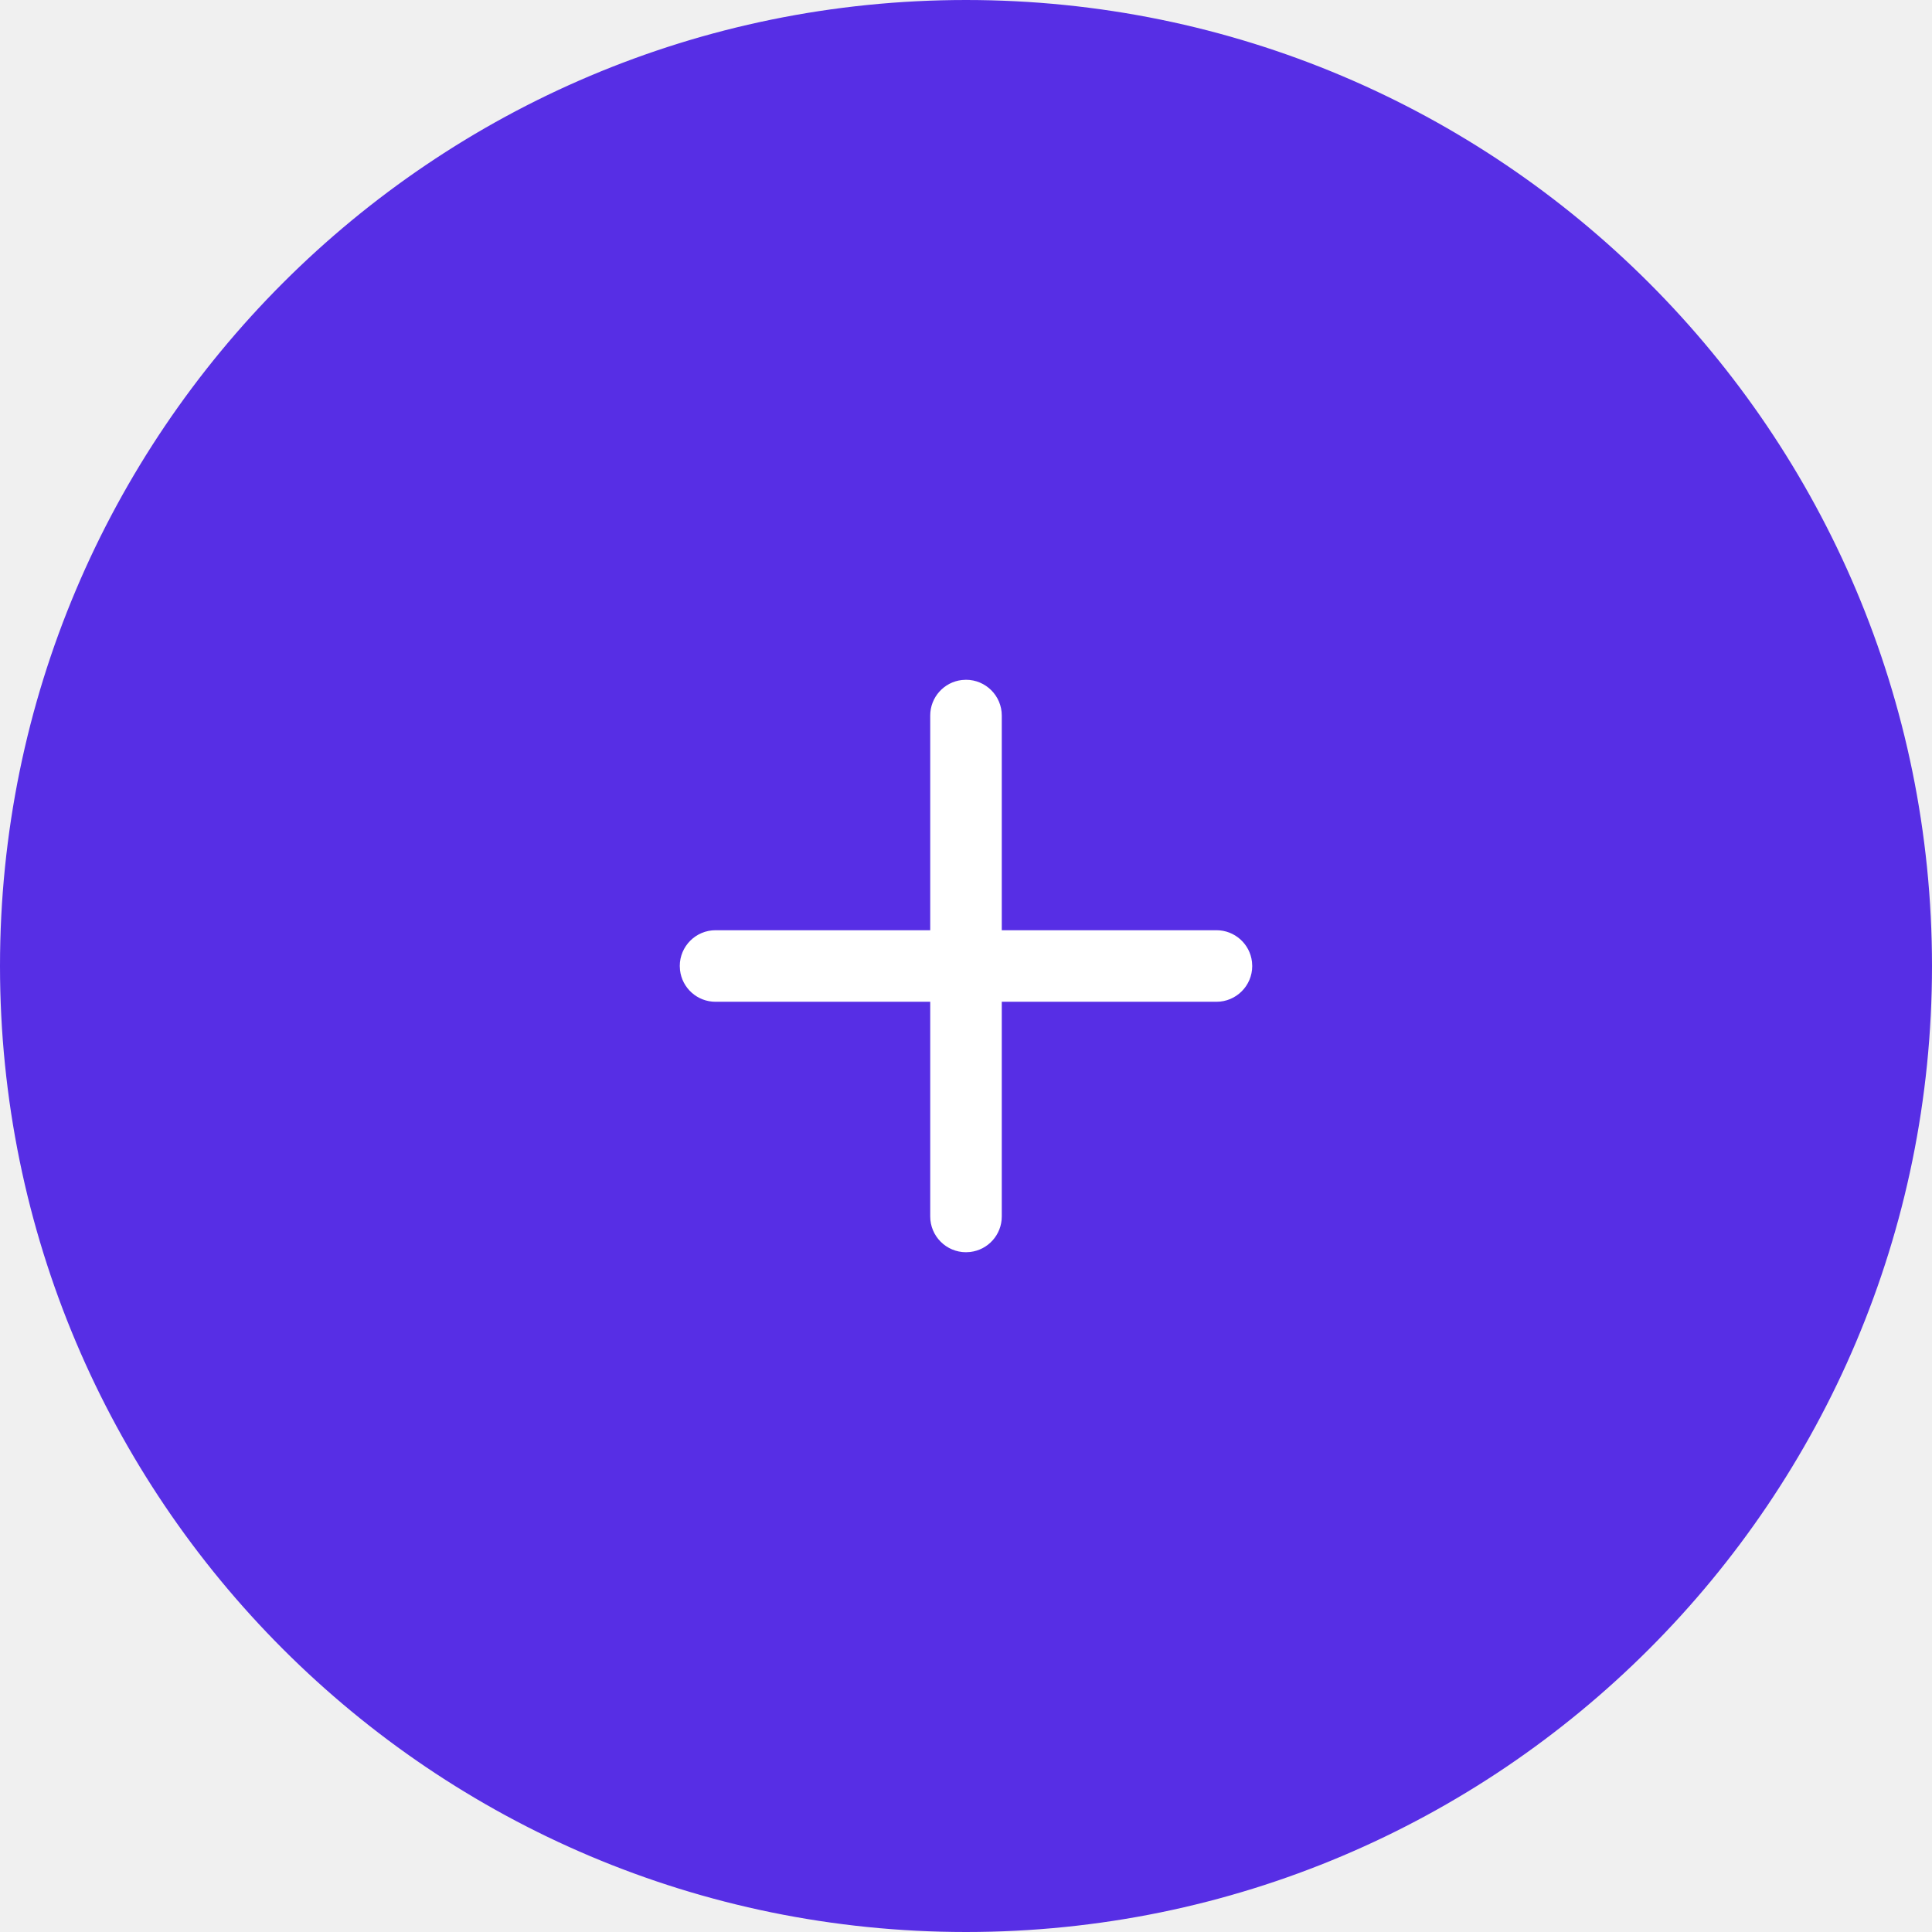
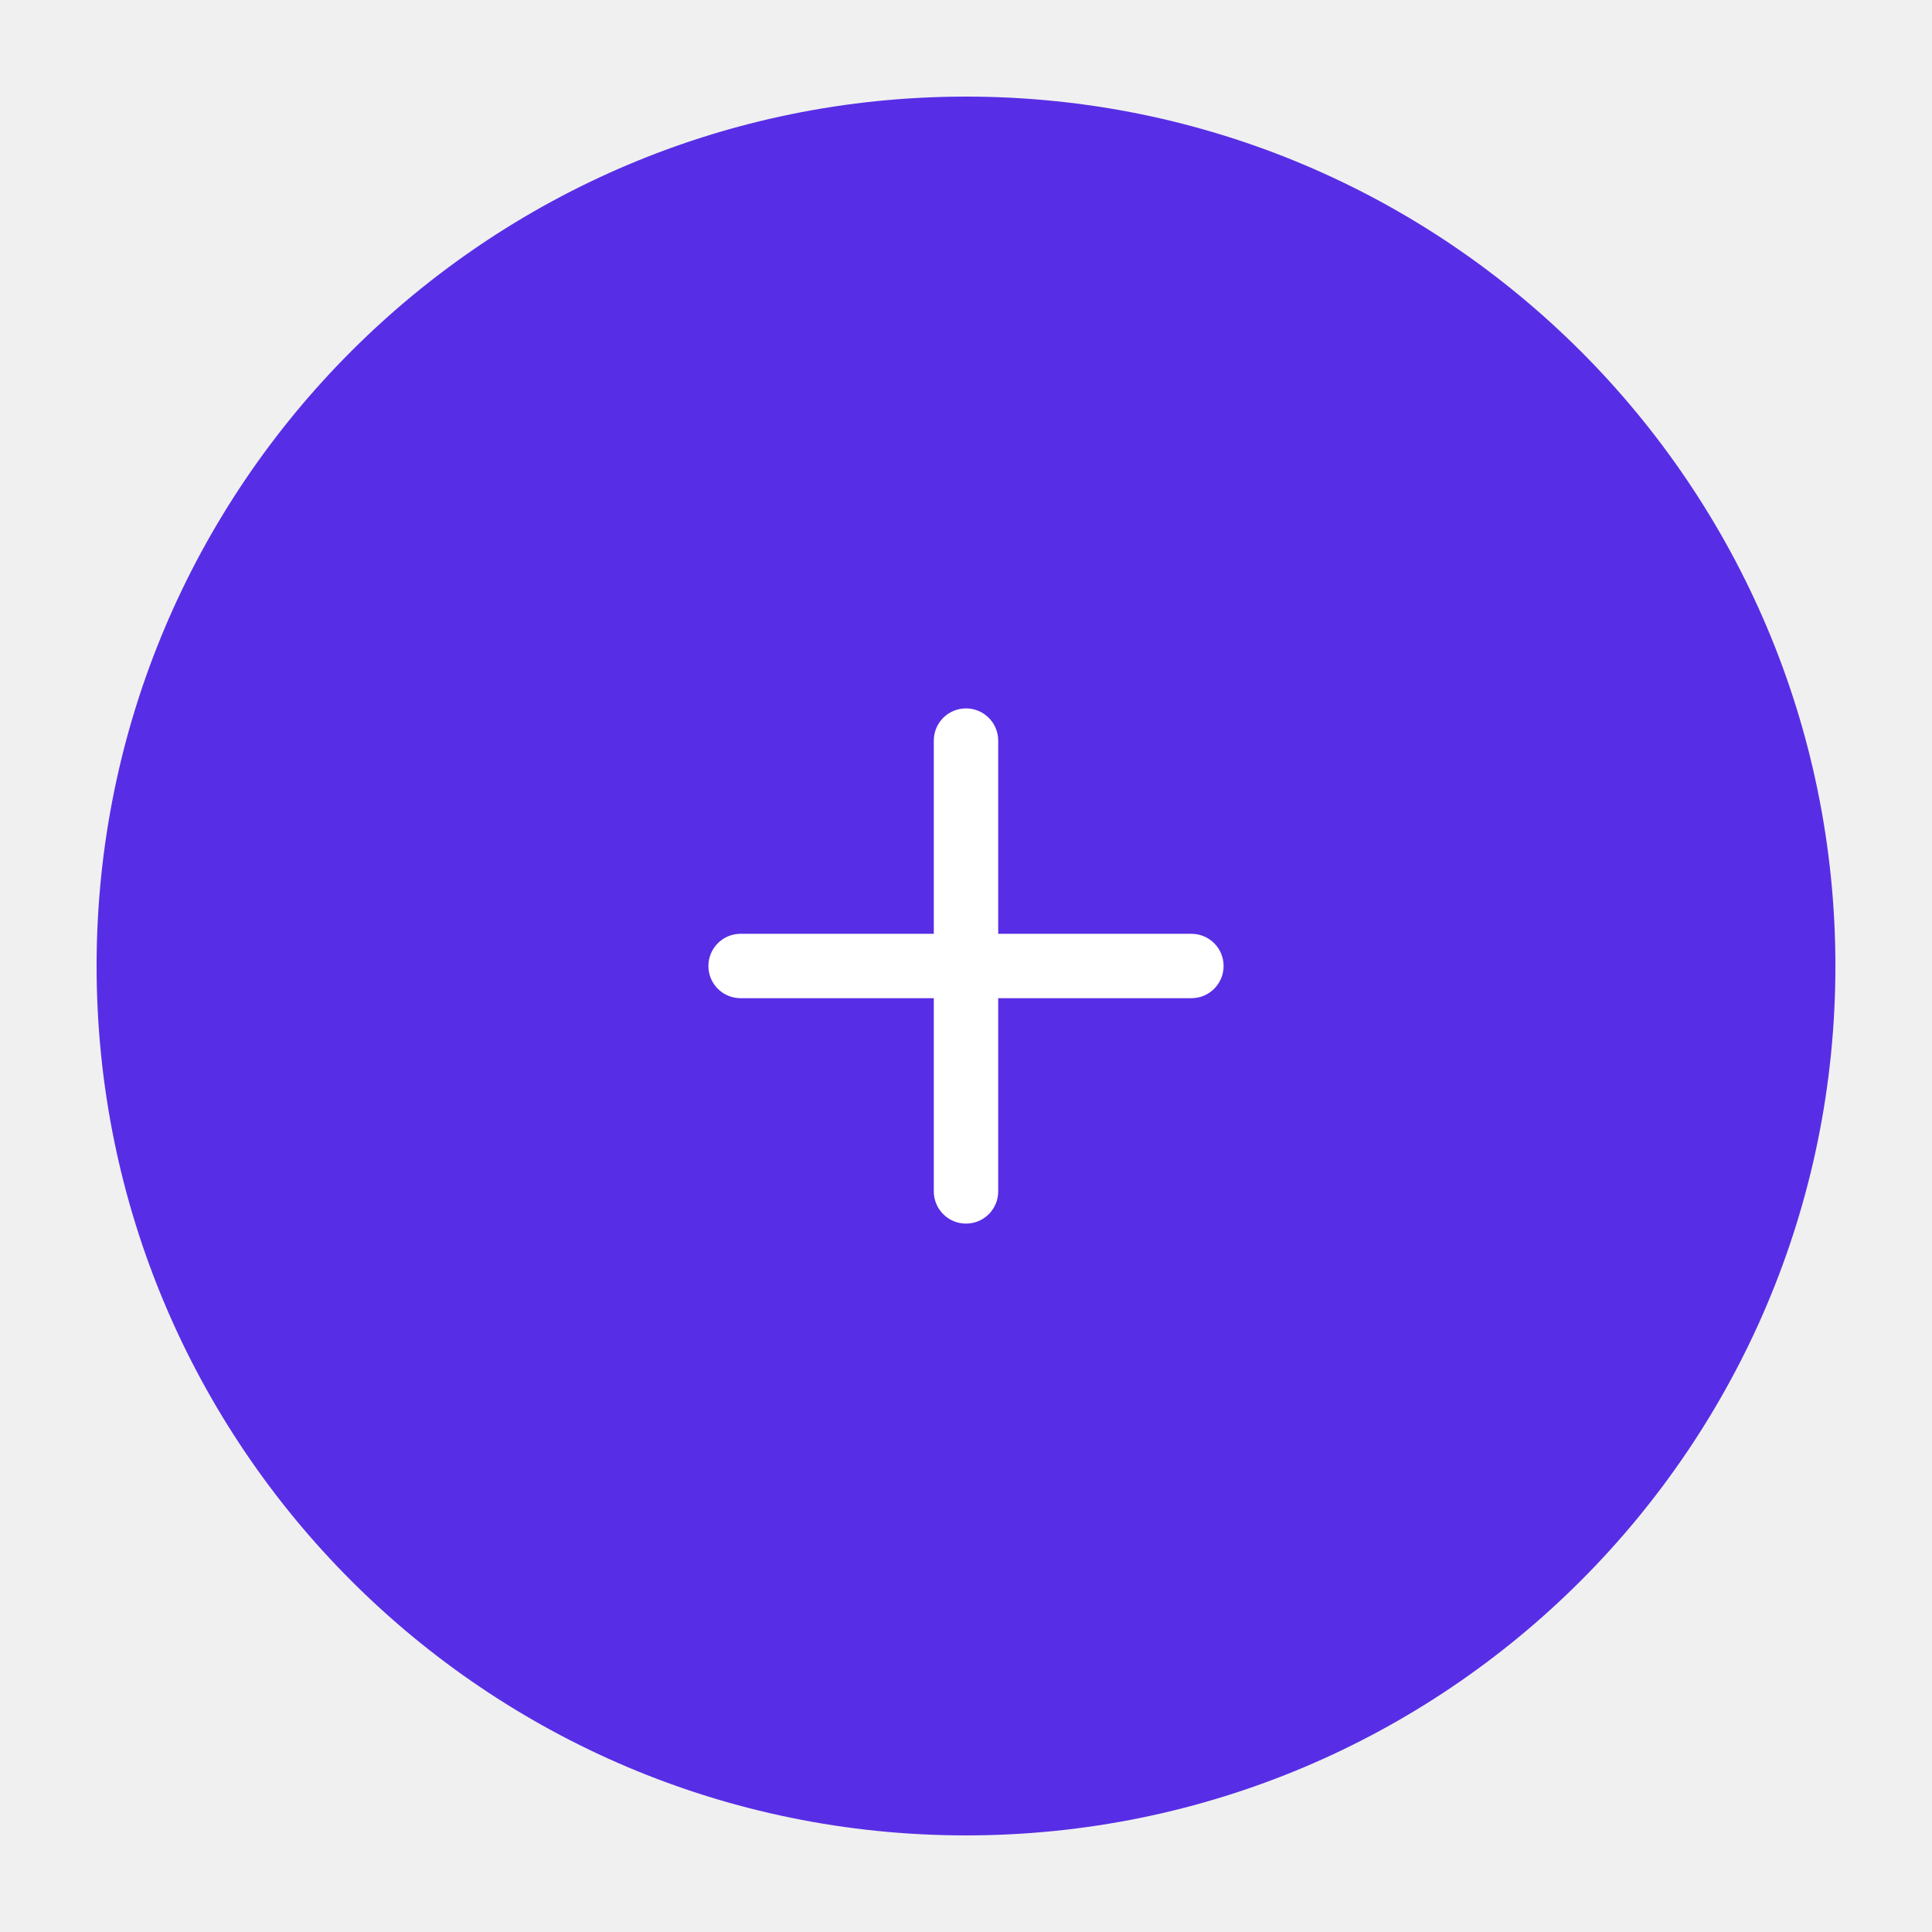
- <svg xmlns="http://www.w3.org/2000/svg" xmlns:xlink="http://www.w3.org/1999/xlink" width="54px" height="54px" viewBox="0 0 54 54" version="1.1" id="svg19">
+ <svg xmlns="http://www.w3.org/2000/svg" xmlns:xlink="http://www.w3.org/1999/xlink" width="60" height="60" viewBox="0 0 60 60" version="1.1" id="svg19">
  <defs id="defs7">
-     <path d="M27,19 C27.552,19 28,19.448 28,20 L28,20 L28,26 L34,26 C34.513,26 34.936,26.386 34.993,26.883 L35,27 C35,27.552 34.552,28 34,28 L34,28 L28,28 L28,34 C28,34.513 27.614,34.936 27.117,34.993 L27,35 C26.448,35 26,34.552 26,34 L26,34 L26,28 L20,28 C19.487,28 19.064,27.614 19.007,27.117 L19,27 C19,26.448 19.448,26 20,26 L20,26 L26,26 L26,20 C26,19.487 26.386,19.064 26.883,19.007 Z" id="path-1" />
+     <path d="m 27,19 c 0.552,0 1,0.448 1,1 v 0 6 h 6 c 0.513,0 0.936,0.386 0.993,0.883 L 35,27 c 0,0.552 -0.448,1 -1,1 v 0 h -6 v 6 c 0,0.513 -0.386,0.936 -0.883,0.993 L 27,35 c -0.552,0 -1,-0.448 -1,-1 v 0 -6 h -6 c -0.513,0 -0.936,-0.386 -0.993,-0.883 L 19,27 c 0,-0.552 0.448,-1 1,-1 v 0 h 6 v -6 c 0,-0.513 0.386,-0.936 0.883,-0.993 z" id="path-1" />
  </defs>
-   <g id="GIFOS" stroke="none" stroke-width="1" fill="none" fill-rule="evenodd">
-     <g id="00-UI-Kit" transform="translate(-169, -2765)">
-       <g id="g15" transform="translate(169, 2765)">
+   <g id="GIFOS" style="fill:none;fill-rule:evenodd;stroke:none;stroke-width:1" transform="translate(0,6)">
+     <g id="00-UI-Kit" transform="translate(-169,-2765)">
+       <g id="g15" transform="translate(172,2762)">
        <g id="Group-3">
-           <circle id="Oval-3" stroke="#572EE5" fill="#FFFFFF" fill-rule="nonzero" cx="27" cy="27" r="26.5" style="fill:#572ee5;fill-opacity:1" />
+           <circle id="Oval-3" cx="27" cy="27" r="26.5" style="fill:#572ee5;fill-opacity:1;fill-rule:nonzero;stroke:#572ee5" />
          <mask id="mask-2" fill="white">
-             <use xlink:href="#path-1" id="use10" />
+             <use xlink:href="#path-1" id="use10" x="0" y="0" width="100%" height="100%" />
          </mask>
-           <use id="button-crear-gifo" fill="#572EE5" fill-rule="nonzero" xlink:href="#path-1" style="fill:#ffffff;fill-opacity:1" />
+           <use id="button-crear-gifo" xlink:href="#path-1" style="fill:#ffffff;fill-opacity:1;fill-rule:nonzero" x="0" y="0" width="100%" height="100%" />
        </g>
      </g>
    </g>
  </g>
</svg>
